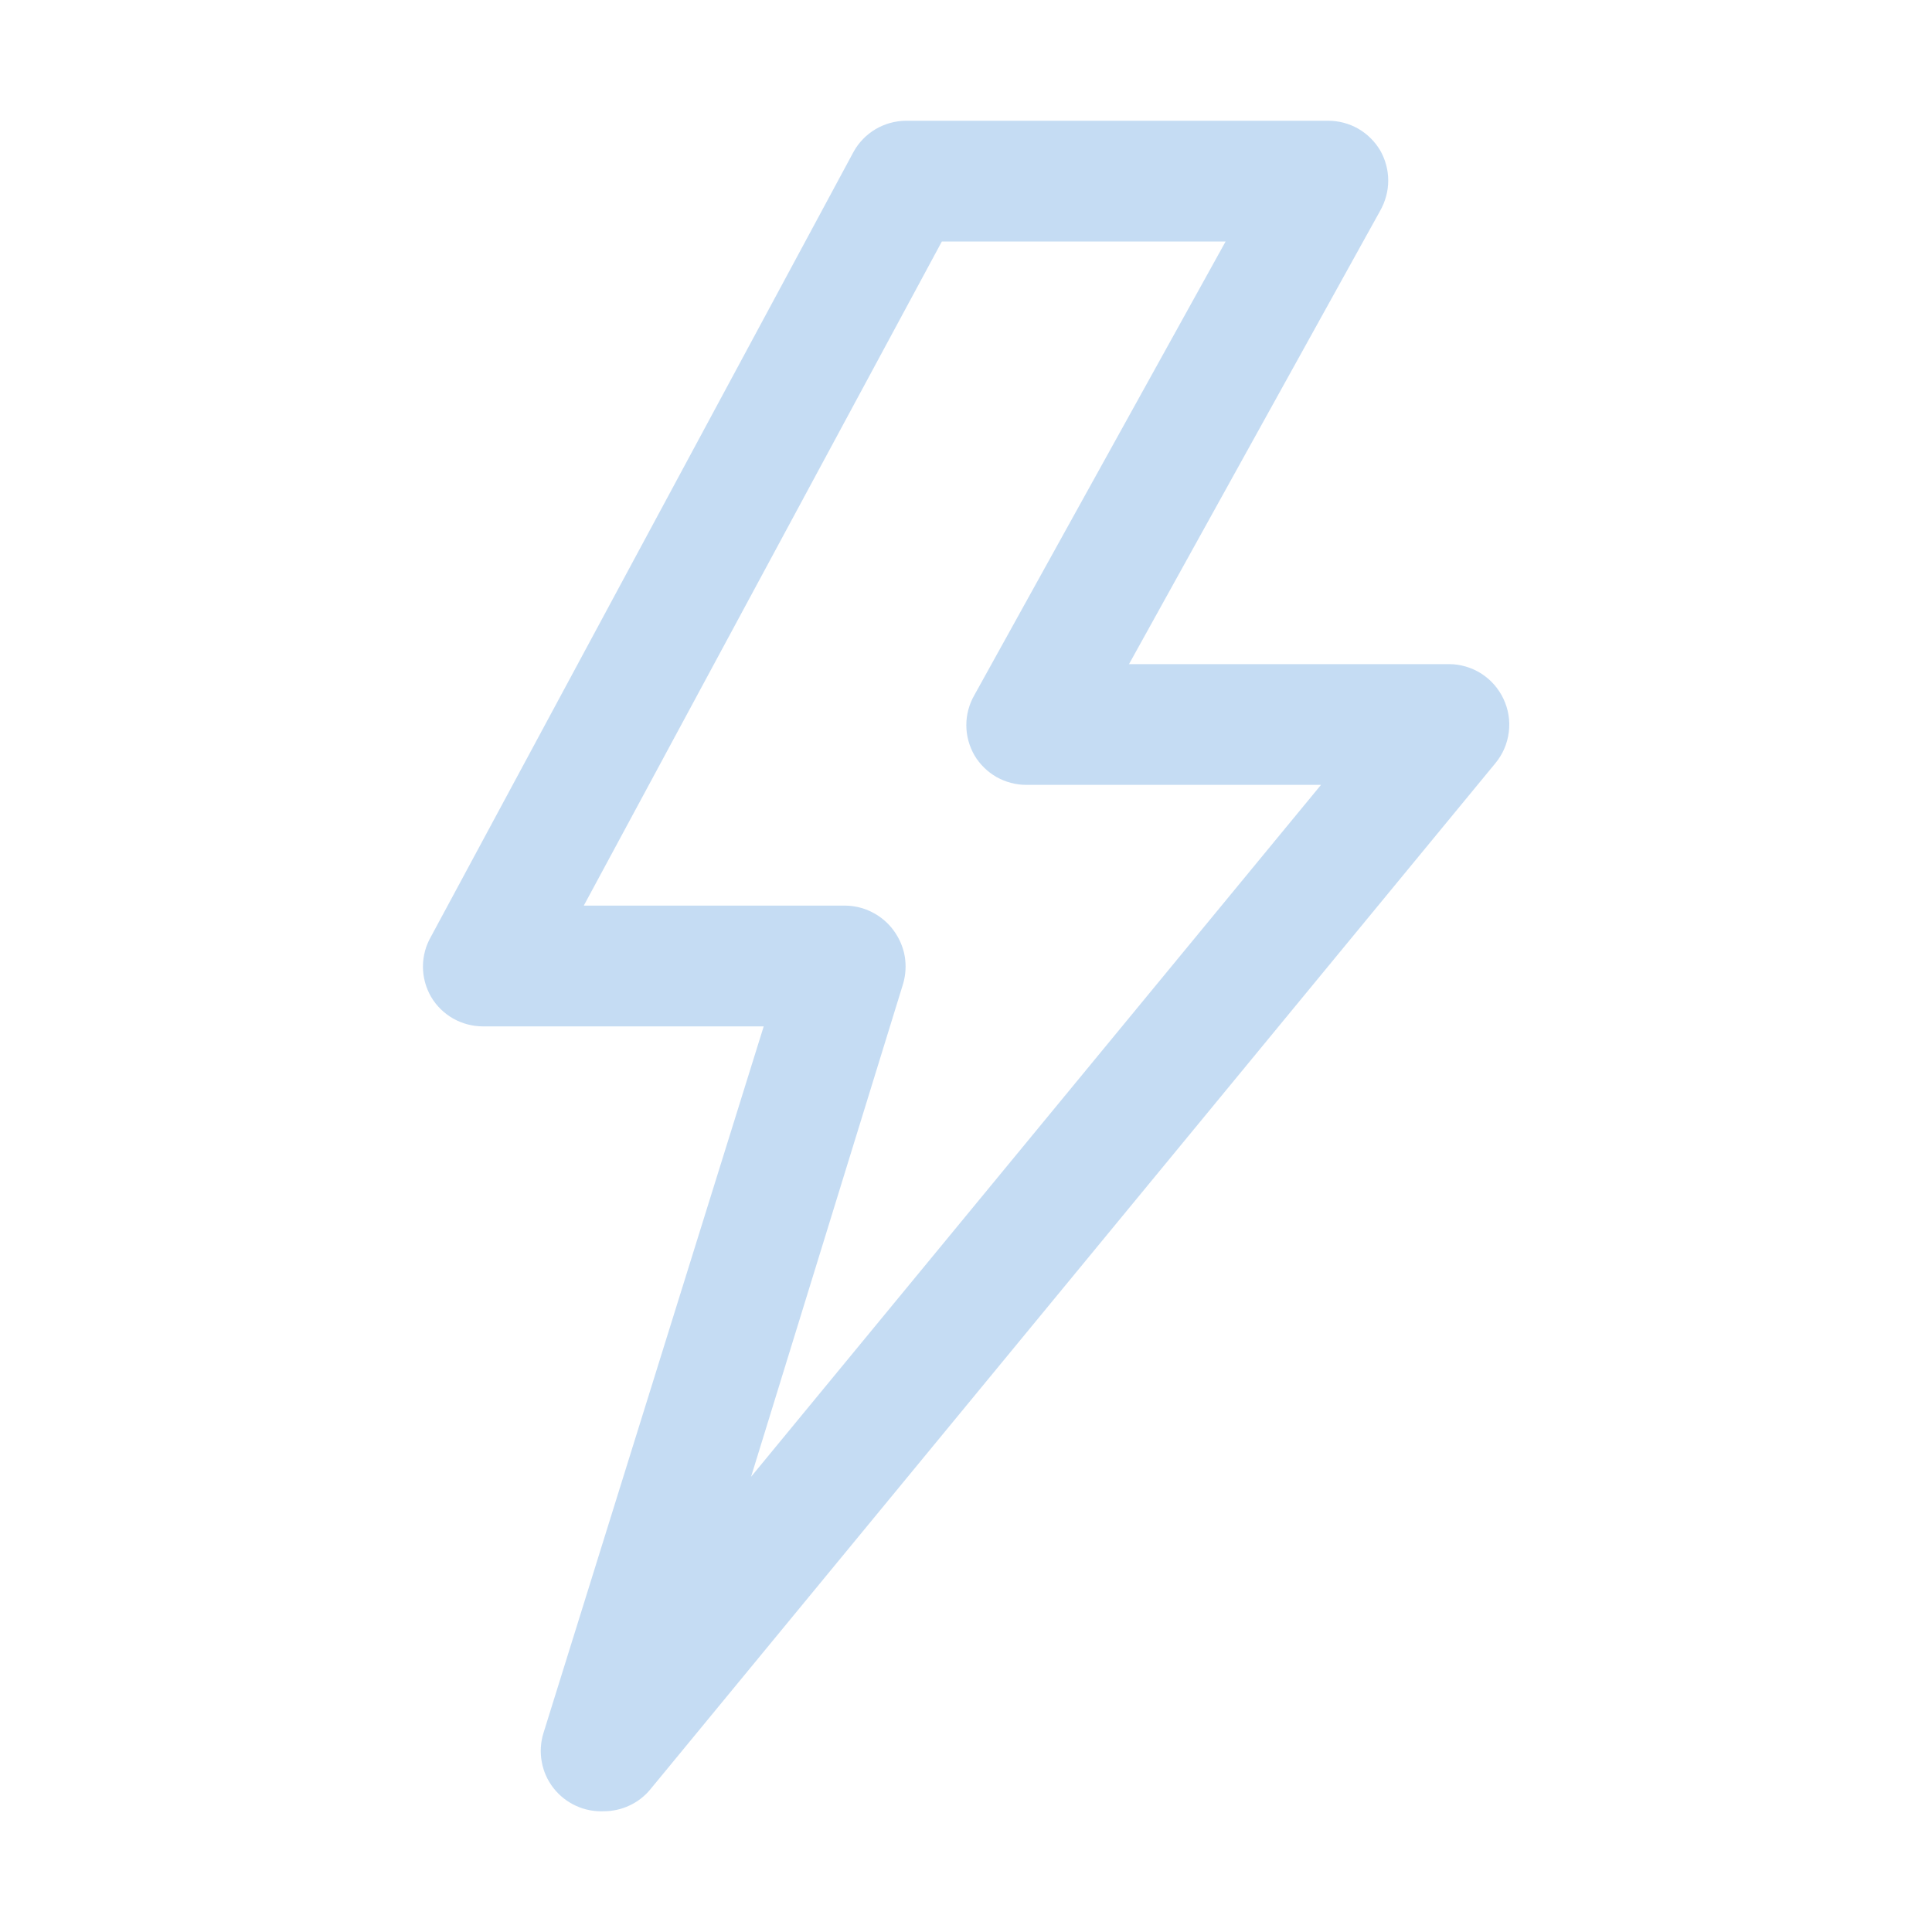
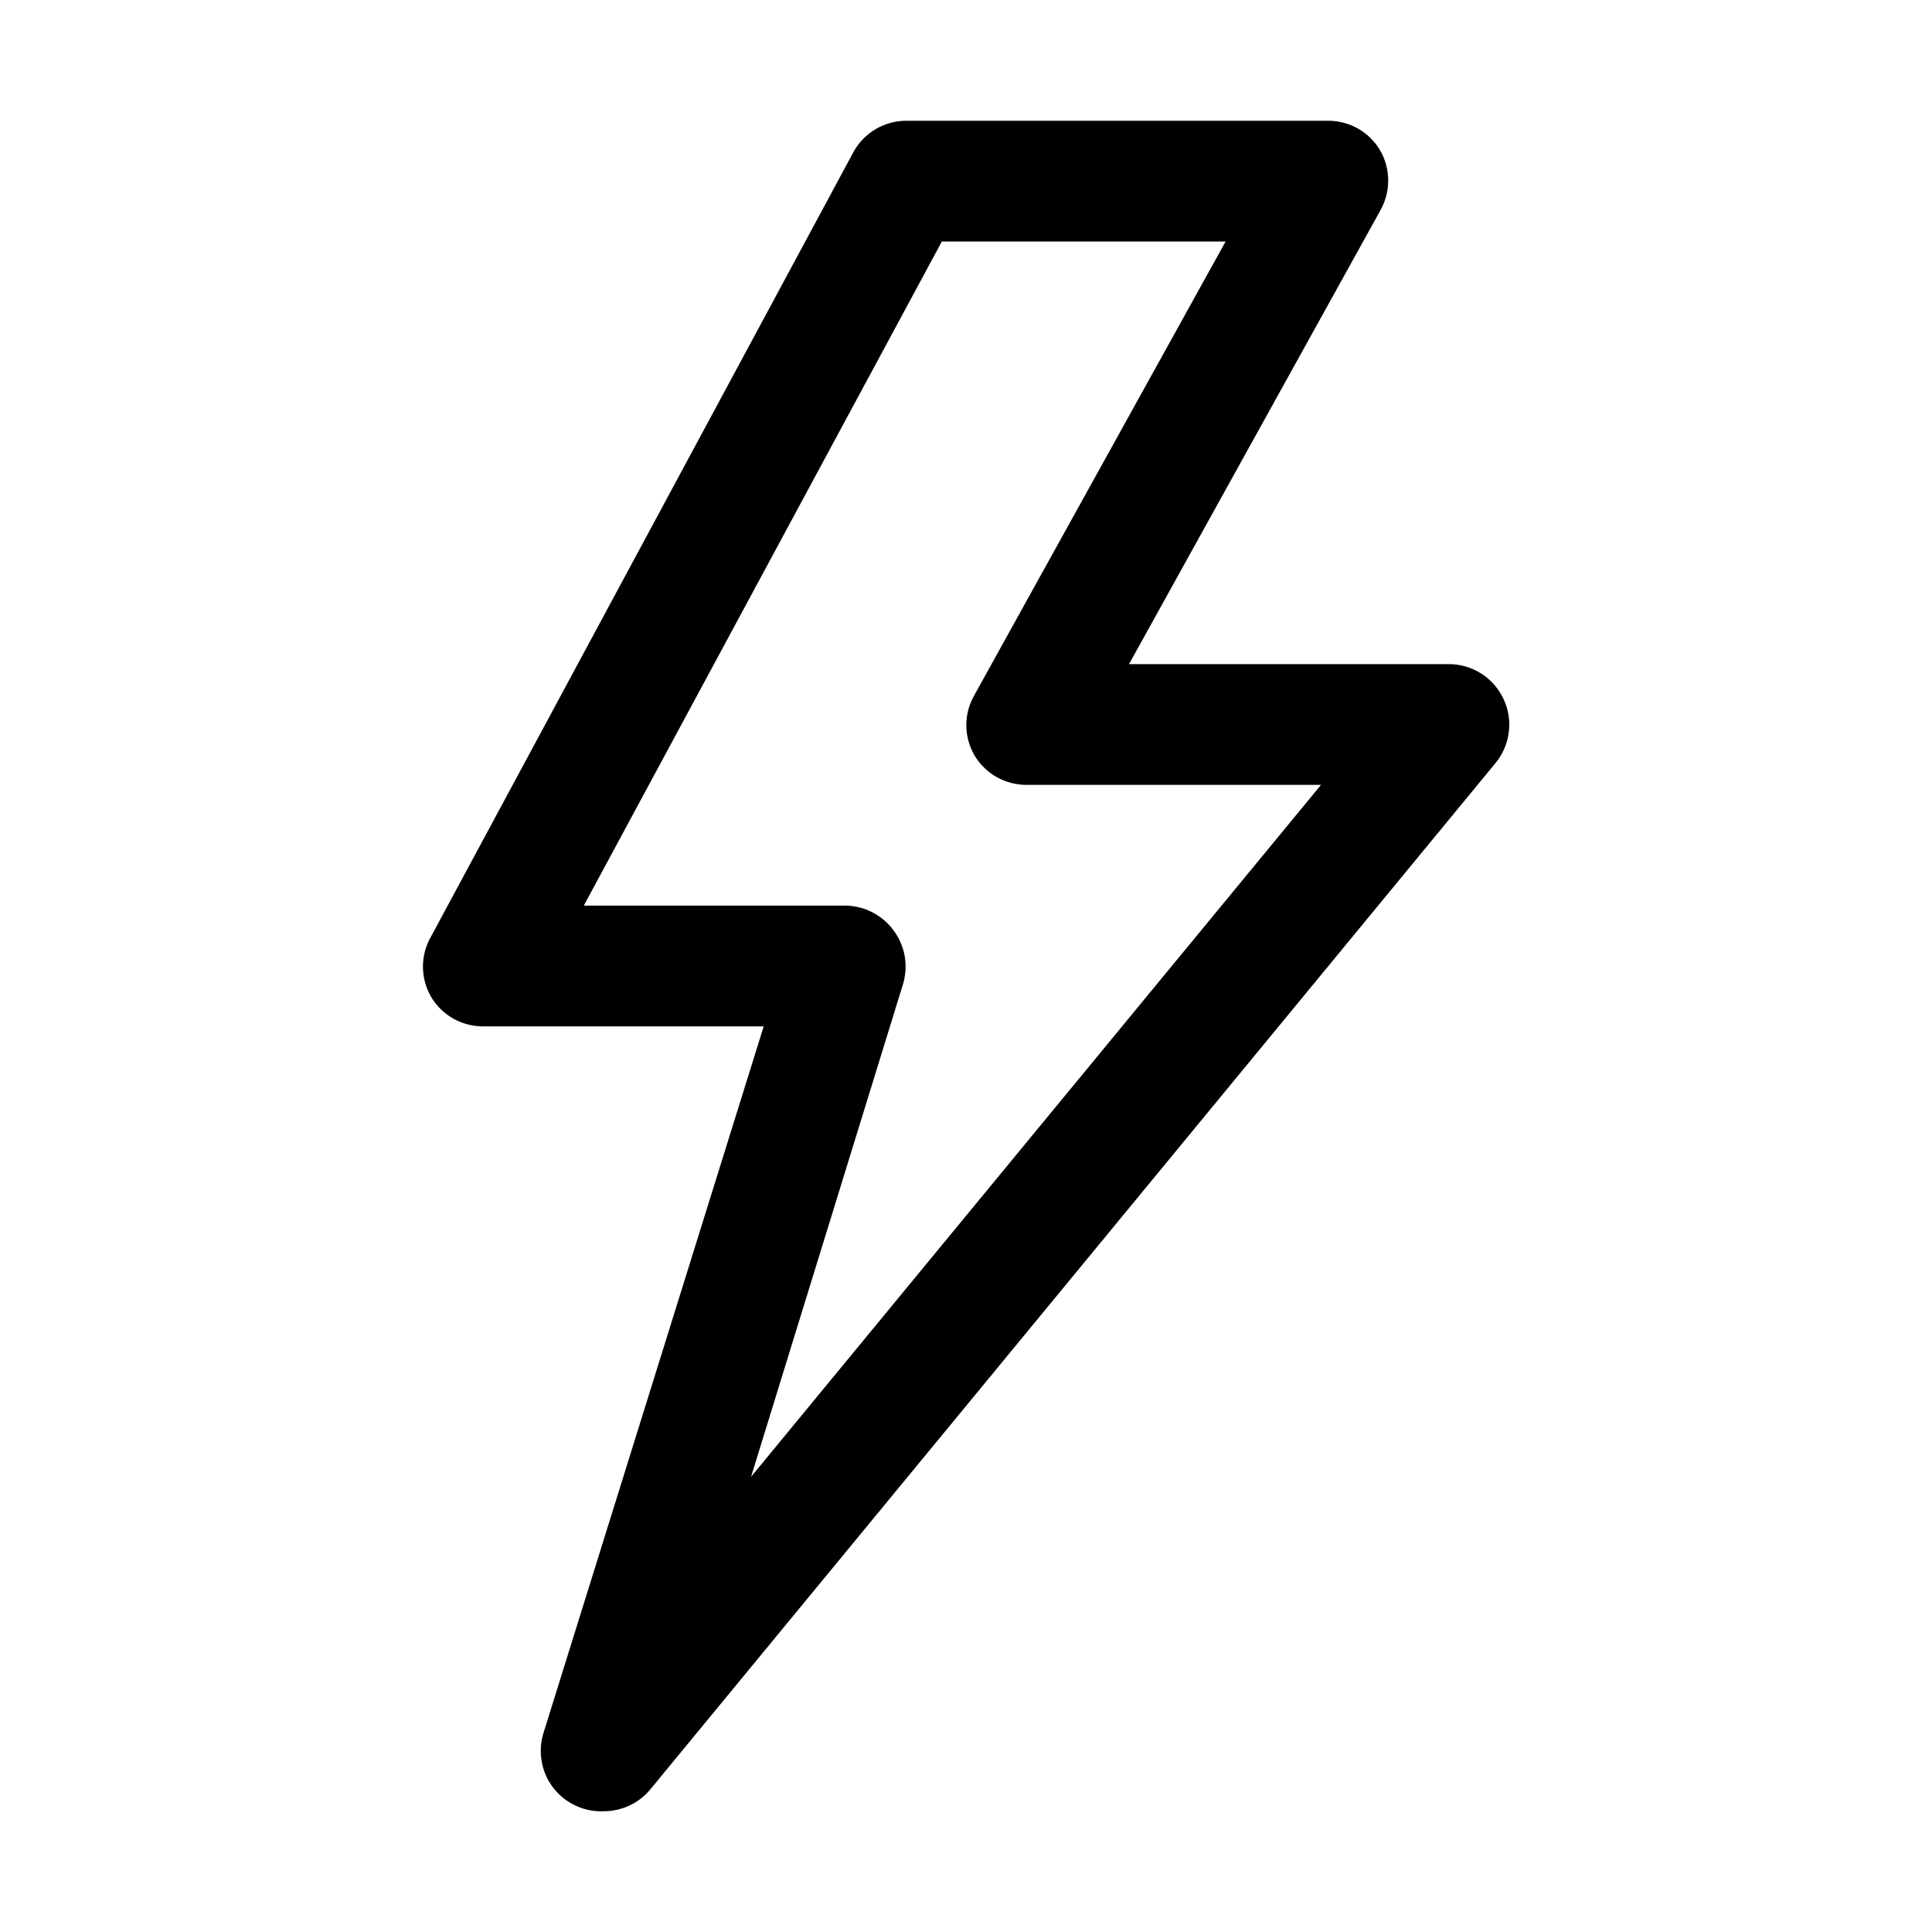
- <svg xmlns="http://www.w3.org/2000/svg" width="24" height="24" viewBox="0 0 24 24" fill="none">
-   <path d="M7.5 22.5C7.38 22.505 7.261 22.482 7.152 22.431C7.043 22.381 6.948 22.305 6.874 22.21C6.801 22.116 6.751 22.005 6.73 21.887C6.708 21.769 6.715 21.647 6.75 21.532L9.487 12.75H6C5.869 12.75 5.742 12.716 5.628 12.652C5.515 12.587 5.421 12.495 5.355 12.383C5.289 12.268 5.254 12.139 5.254 12.008C5.254 11.876 5.289 11.746 5.355 11.633L10.605 1.883C10.669 1.768 10.763 1.672 10.876 1.605C10.989 1.538 11.118 1.502 11.25 1.5H16.5C16.63 1.5 16.758 1.534 16.871 1.598C16.984 1.663 17.078 1.756 17.145 1.868C17.21 1.982 17.245 2.111 17.245 2.243C17.245 2.374 17.21 2.503 17.145 2.618L14.025 8.25H18C18.141 8.25 18.279 8.291 18.399 8.366C18.518 8.442 18.614 8.55 18.675 8.678C18.737 8.807 18.761 8.951 18.743 9.093C18.726 9.235 18.668 9.37 18.577 9.48L8.077 22.23C8.007 22.315 7.918 22.383 7.819 22.429C7.719 22.476 7.61 22.5 7.5 22.5ZM7.252 11.25H10.5C10.617 11.251 10.732 11.279 10.836 11.333C10.94 11.386 11.031 11.463 11.1 11.557C11.169 11.651 11.217 11.759 11.238 11.873C11.258 11.988 11.252 12.106 11.22 12.217L9.33 18.345L16.41 9.75H12.75C12.62 9.75 12.492 9.716 12.378 9.652C12.265 9.587 12.171 9.494 12.105 9.383C12.039 9.268 12.004 9.139 12.004 9.008C12.004 8.876 12.039 8.747 12.105 8.633L15.225 3H11.7L7.252 11.25Z" fill="#8CBBE9" fill-opacity="0.5" />
+ <svg xmlns="http://www.w3.org/2000/svg" width="24" height="24" viewBox="0 0 24 24">
+   <path d="M7.5 22.5C7.38 22.505 7.261 22.482 7.152 22.431C7.043 22.381 6.948 22.305 6.874 22.21C6.801 22.116 6.751 22.005 6.73 21.887C6.708 21.769 6.715 21.647 6.75 21.532L9.487 12.75H6C5.869 12.75 5.742 12.716 5.628 12.652C5.515 12.587 5.421 12.495 5.355 12.383C5.289 12.268 5.254 12.139 5.254 12.008C5.254 11.876 5.289 11.746 5.355 11.633L10.605 1.883C10.669 1.768 10.763 1.672 10.876 1.605C10.989 1.538 11.118 1.502 11.25 1.5H16.5C16.63 1.5 16.758 1.534 16.871 1.598C16.984 1.663 17.078 1.756 17.145 1.868C17.21 1.982 17.245 2.111 17.245 2.243C17.245 2.374 17.21 2.503 17.145 2.618L14.025 8.25H18C18.141 8.25 18.279 8.291 18.399 8.366C18.518 8.442 18.614 8.55 18.675 8.678C18.737 8.807 18.761 8.951 18.743 9.093C18.726 9.235 18.668 9.37 18.577 9.48L8.077 22.23C8.007 22.315 7.918 22.383 7.819 22.429C7.719 22.476 7.61 22.5 7.5 22.5ZM7.252 11.25H10.5C10.617 11.251 10.732 11.279 10.836 11.333C10.94 11.386 11.031 11.463 11.1 11.557C11.169 11.651 11.217 11.759 11.238 11.873C11.258 11.988 11.252 12.106 11.22 12.217L9.33 18.345L16.41 9.75H12.75C12.62 9.75 12.492 9.716 12.378 9.652C12.265 9.587 12.171 9.494 12.105 9.383C12.039 9.268 12.004 9.139 12.004 9.008C12.004 8.876 12.039 8.747 12.105 8.633L15.225 3H11.7L7.252 11.25Z" fill="current" />
</svg>
